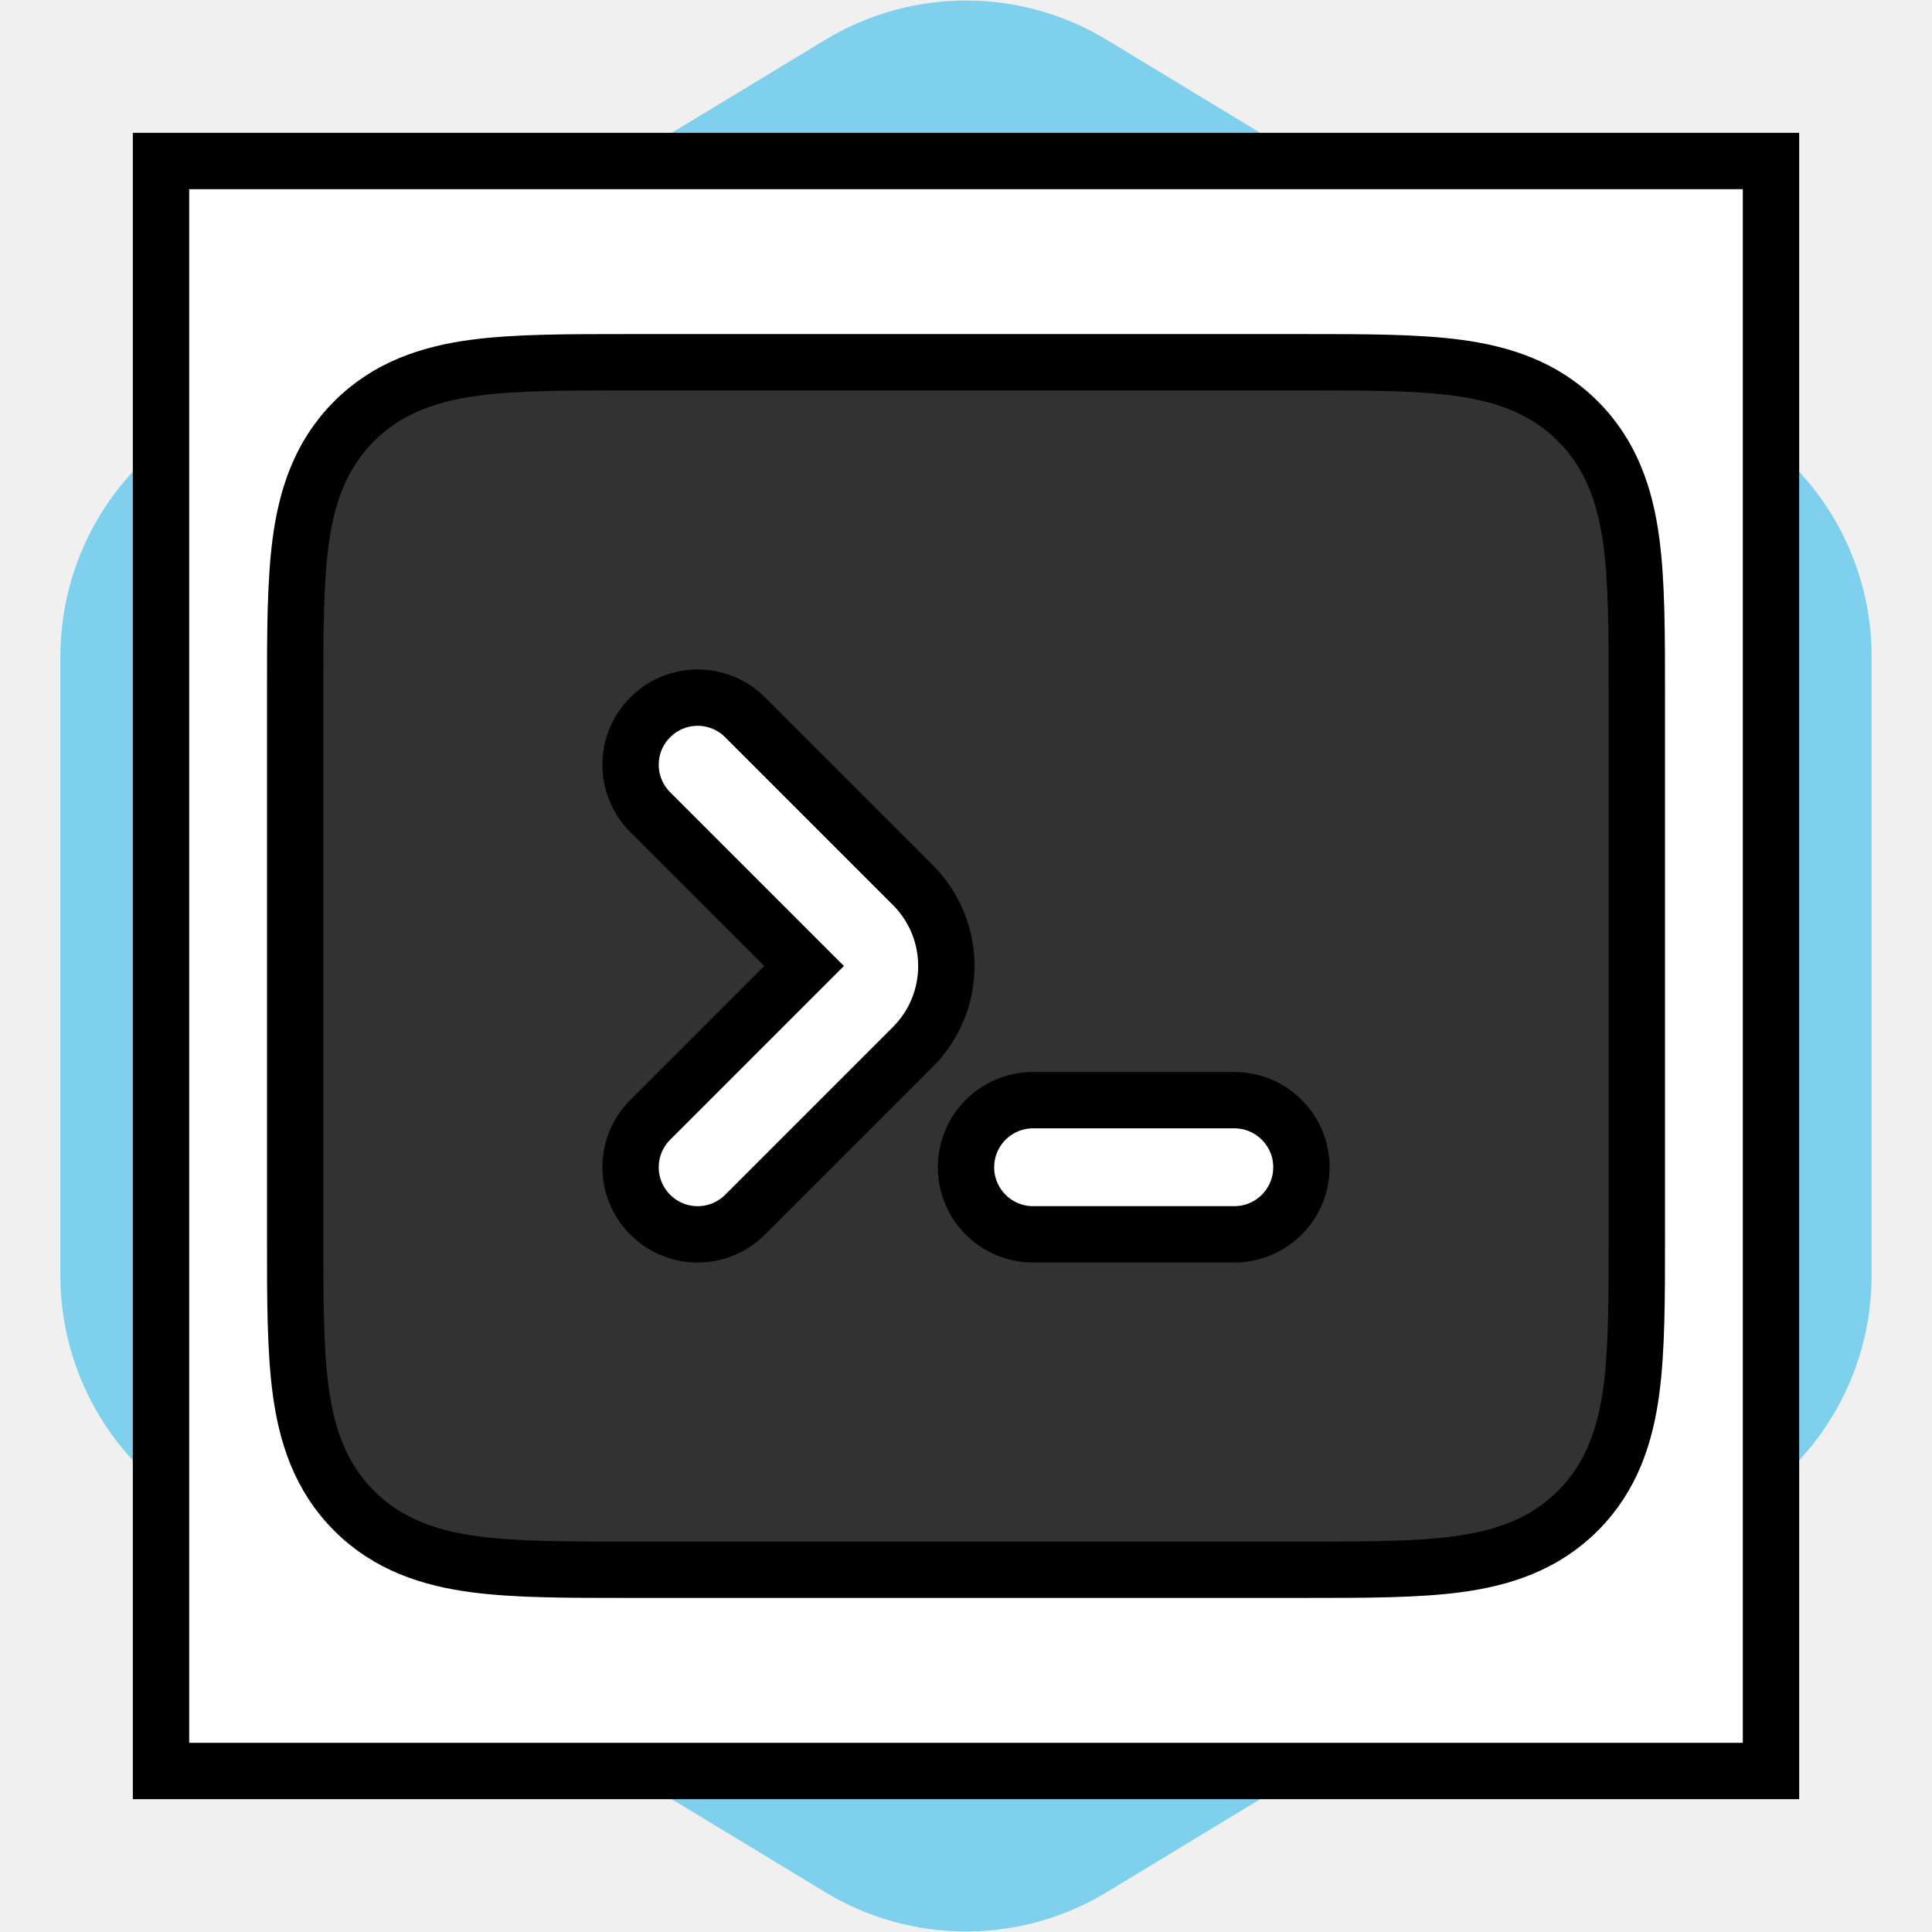
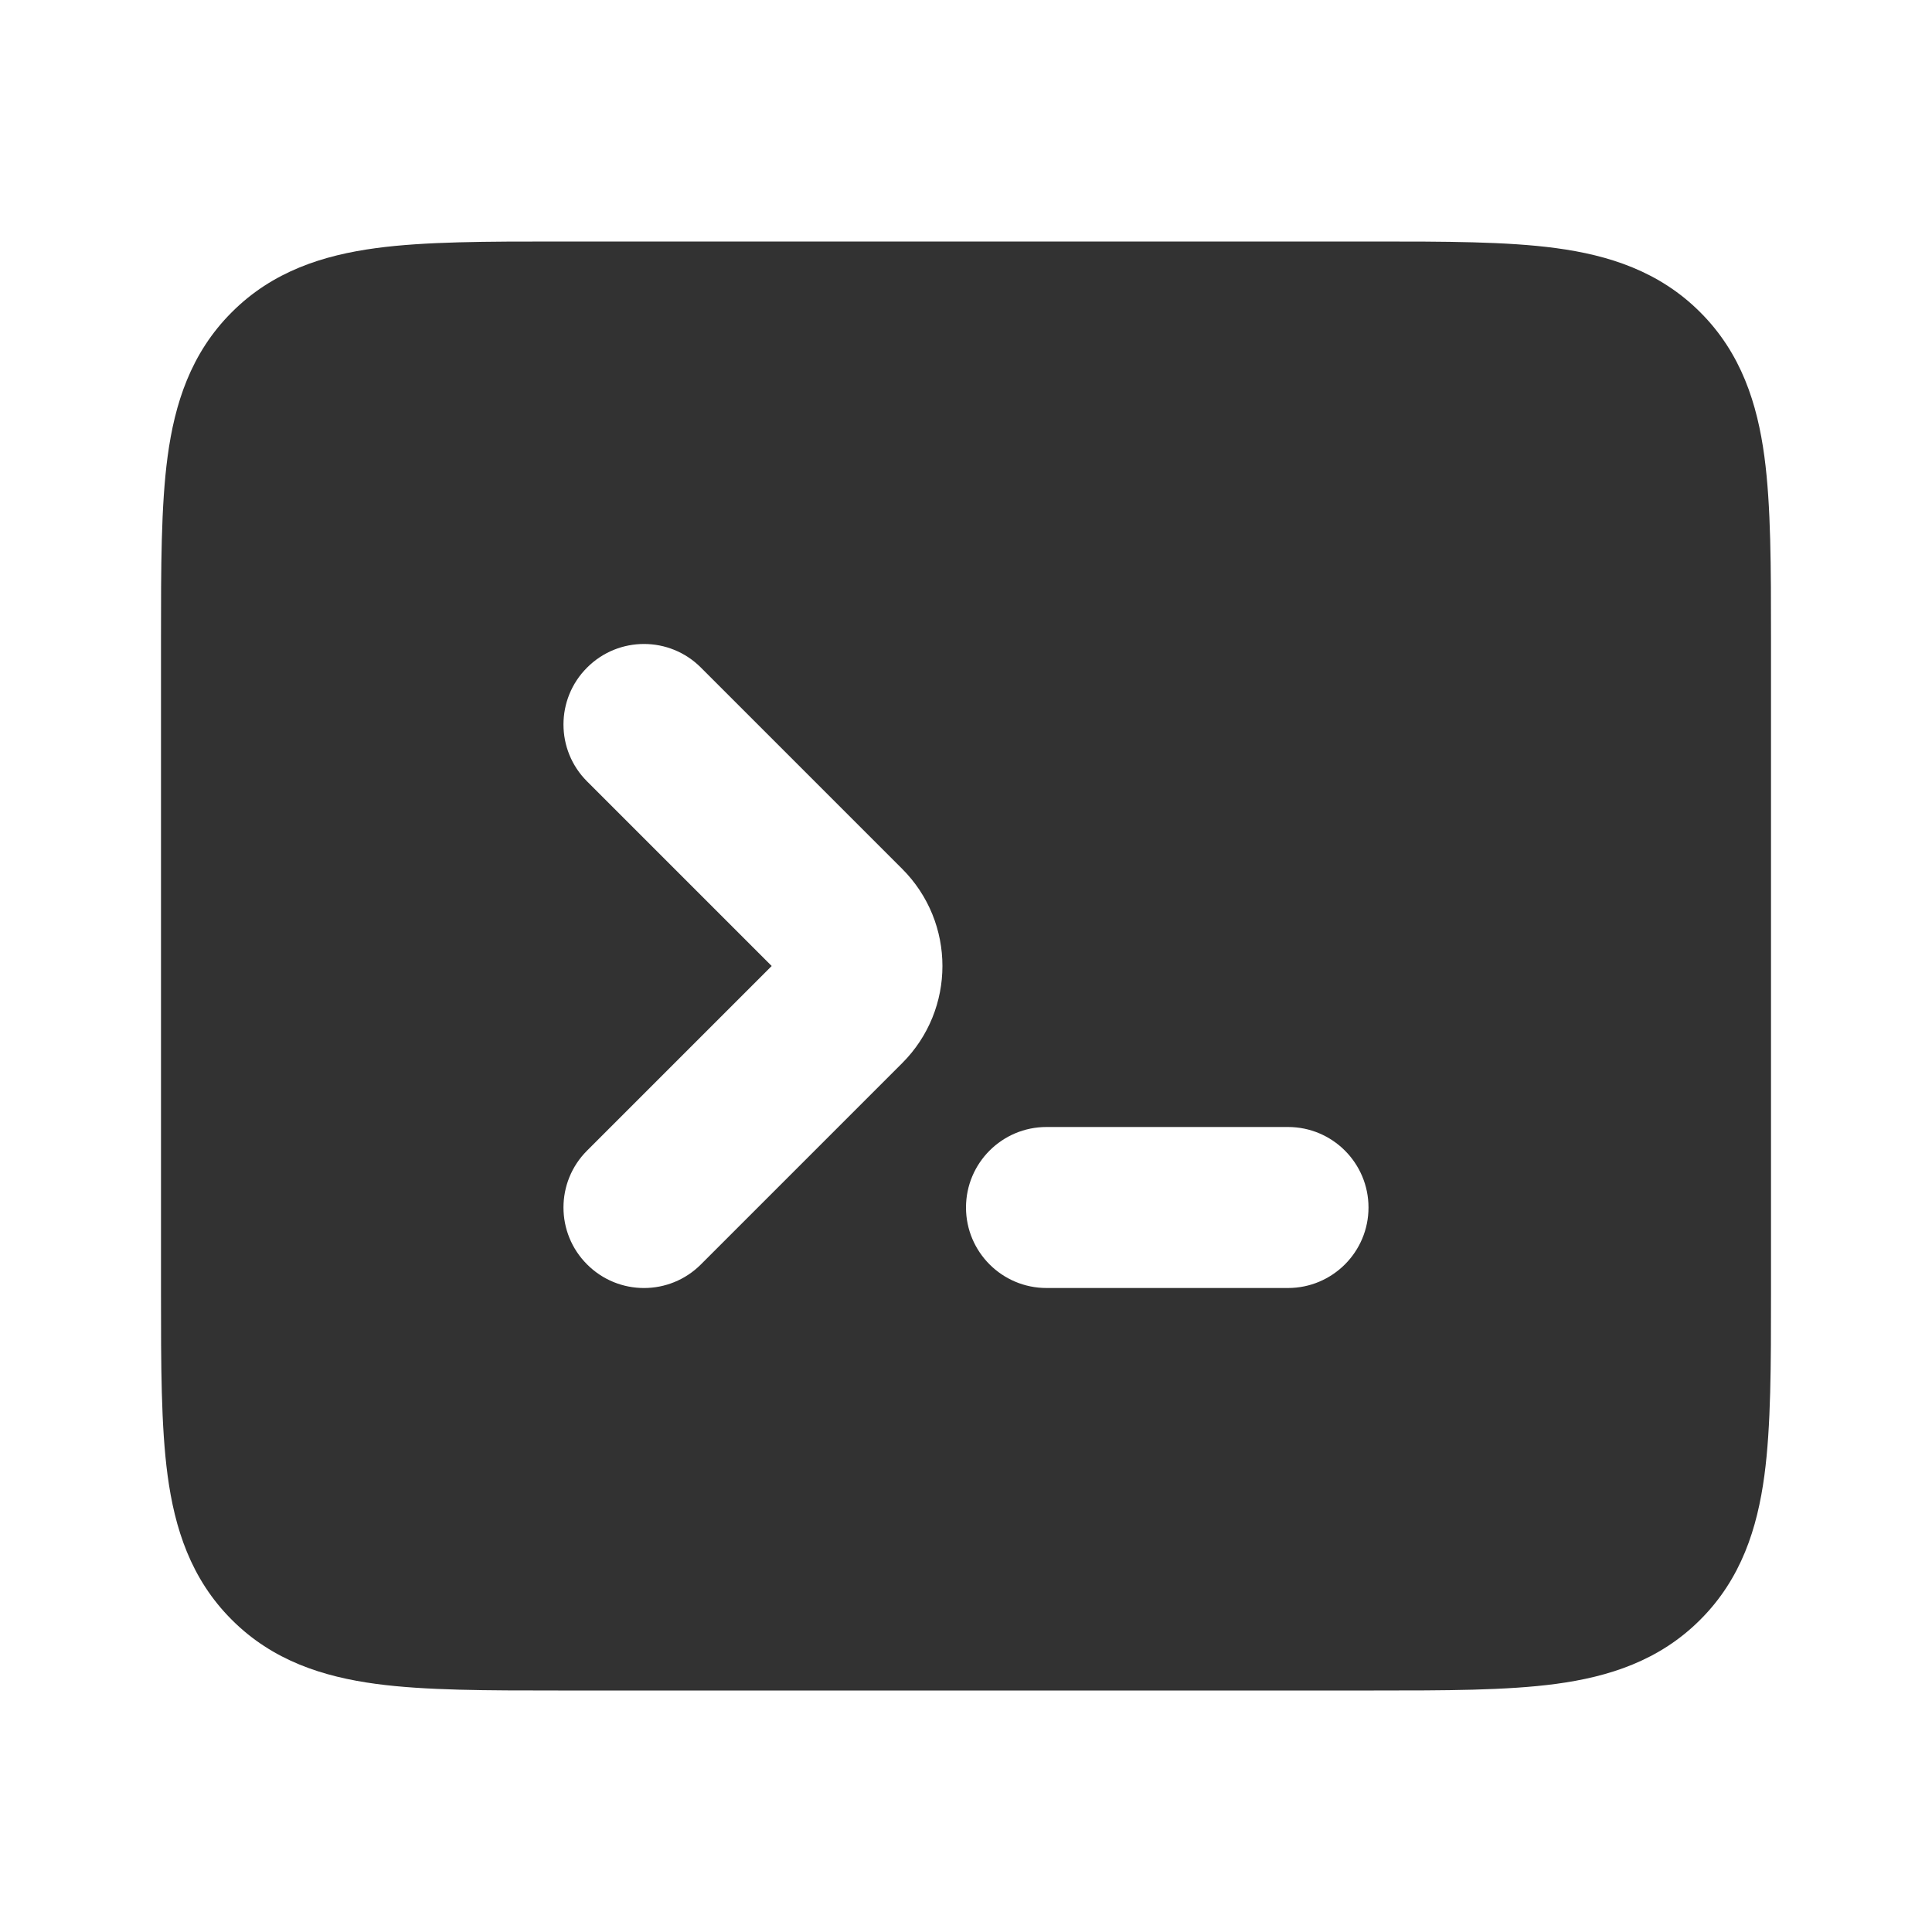
- <svg xmlns="http://www.w3.org/2000/svg" width="184px" height="184px" viewBox="-2.4 -2.4 28.80 28.80" fill="none" stroke="#000000" stroke-width="0.84">
-   <g id="SVGRepo_bgCarrier" stroke-width="0">
-     <path transform="translate(-2.4, -2.4), scale(1.8)" fill="#7ed0ec" d="M9.166.33a2.25 2.25 0 00-2.332 0l-5.25 3.182A2.25 2.25 0 00.5 5.436v5.128a2.25 2.25 0 001.084 1.924l5.25 3.182a2.25 2.25 0 002.332 0l5.25-3.182a2.25 2.25 0 001.084-1.924V5.436a2.25 2.25 0 00-1.084-1.924L9.166.33z" strokewidth="0" />
-   </g>
-   <g id="SVGRepo_tracerCarrier" stroke-linecap="round" stroke-linejoin="round" />
-   <g id="SVGRepo_iconCarrier">
-     <rect width="24" height="24" fill="white" />
-     <path fill-rule="evenodd" clip-rule="evenodd" d="M7.293 14.293C6.902 14.683 6.902 15.317 7.293 15.707C7.683 16.098 8.317 16.098 8.707 15.707L11.207 13.207C11.874 12.54 11.874 11.46 11.207 10.793L8.707 8.293C8.317 7.902 7.683 7.902 7.293 8.293C6.902 8.683 6.902 9.317 7.293 9.707L9.586 12L7.293 14.293ZM13 14C12.448 14 12 14.448 12 15C12 15.552 12.448 16 13 16H16C16.552 16 17 15.552 17 15C17 14.448 16.552 14 16 14H13ZM22 7.934C22 7.956 22 7.978 22 8L22 16.066C22 16.952 22 17.716 21.918 18.328C21.83 18.983 21.631 19.612 21.121 20.121C20.612 20.631 19.983 20.83 19.328 20.918C18.716 21 17.952 21 17.066 21L6.934 21C6.048 21 5.284 21 4.672 20.918C4.017 20.83 3.388 20.631 2.879 20.121C2.369 19.612 2.17 18.983 2.082 18.328C2 17.716 2 16.952 2 16.066L2 7.934C2 7.048 2 6.284 2.082 5.672C2.17 5.017 2.369 4.388 2.879 3.879C3.388 3.369 4.017 3.17 4.672 3.082C5.284 3 6.048 3 6.934 3L17 3C17.022 3 17.044 3 17.066 3C17.952 3 18.716 3 19.328 3.082C19.983 3.17 20.612 3.369 21.121 3.879C21.631 4.388 21.83 5.017 21.918 5.672C22 6.284 22 7.048 22 7.934Z" fill="#323232" />
-   </g>
+ <svg xmlns="http://www.w3.org/2000/svg" width="800px" height="800px" viewBox="0 0 24 24" fill="none">
+   <rect width="24" height="24" fill="white" />
+   <path fill-rule="evenodd" clip-rule="evenodd" d="M7.293 14.293C6.902 14.683 6.902 15.317 7.293 15.707C7.683 16.098 8.317 16.098 8.707 15.707L11.207 13.207C11.874 12.54 11.874 11.46 11.207 10.793L8.707 8.293C8.317 7.902 7.683 7.902 7.293 8.293C6.902 8.683 6.902 9.317 7.293 9.707L9.586 12L7.293 14.293ZM13 14C12.448 14 12 14.448 12 15C12 15.552 12.448 16 13 16H16C16.552 16 17 15.552 17 15C17 14.448 16.552 14 16 14H13ZM22 7.934C22 7.956 22 7.978 22 8L22 16.066C22 16.952 22 17.716 21.918 18.328C21.83 18.983 21.631 19.612 21.121 20.121C20.612 20.631 19.983 20.83 19.328 20.918C18.716 21 17.952 21 17.066 21L6.934 21C6.048 21 5.284 21 4.672 20.918C4.017 20.83 3.388 20.631 2.879 20.121C2.369 19.612 2.17 18.983 2.082 18.328C2 17.716 2 16.952 2 16.066L2 7.934C2 7.048 2 6.284 2.082 5.672C2.17 5.017 2.369 4.388 2.879 3.879C3.388 3.369 4.017 3.17 4.672 3.082C5.284 3 6.048 3 6.934 3L17 3C17.022 3 17.044 3 17.066 3C17.952 3 18.716 3 19.328 3.082C19.983 3.17 20.612 3.369 21.121 3.879C21.631 4.388 21.83 5.017 21.918 5.672C22 6.284 22 7.048 22 7.934Z" fill="#323232" />
</svg>
